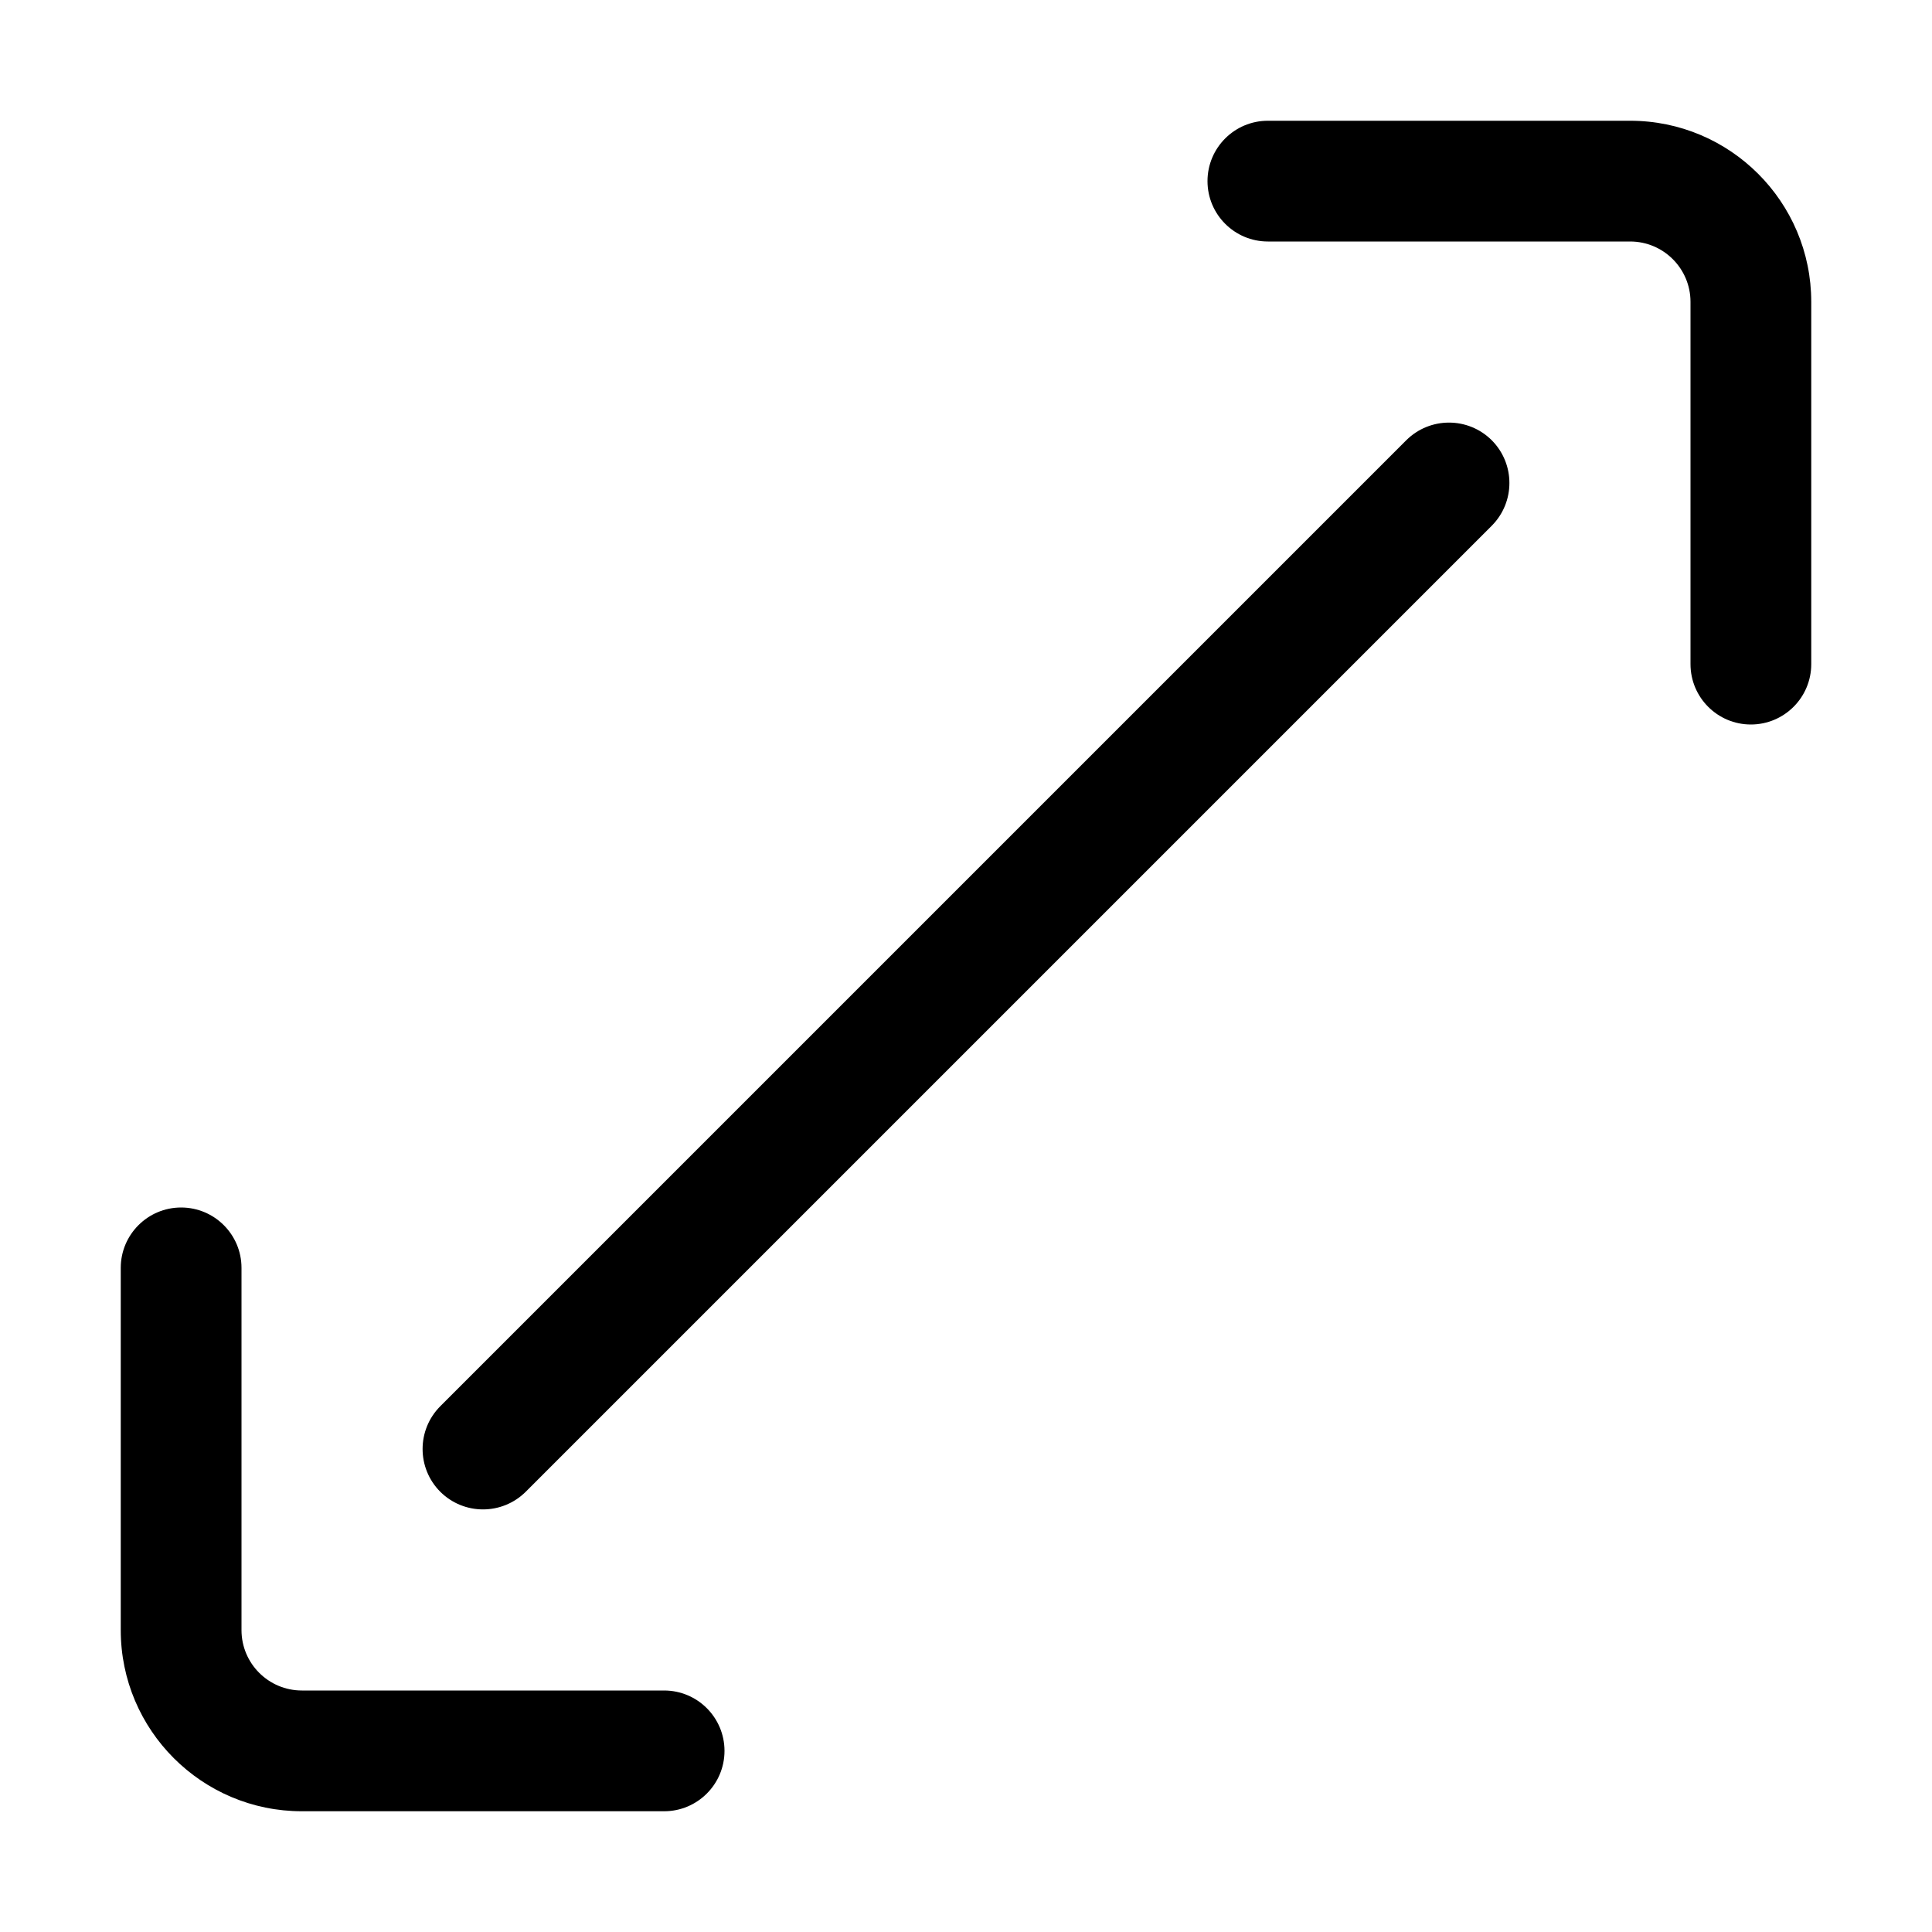
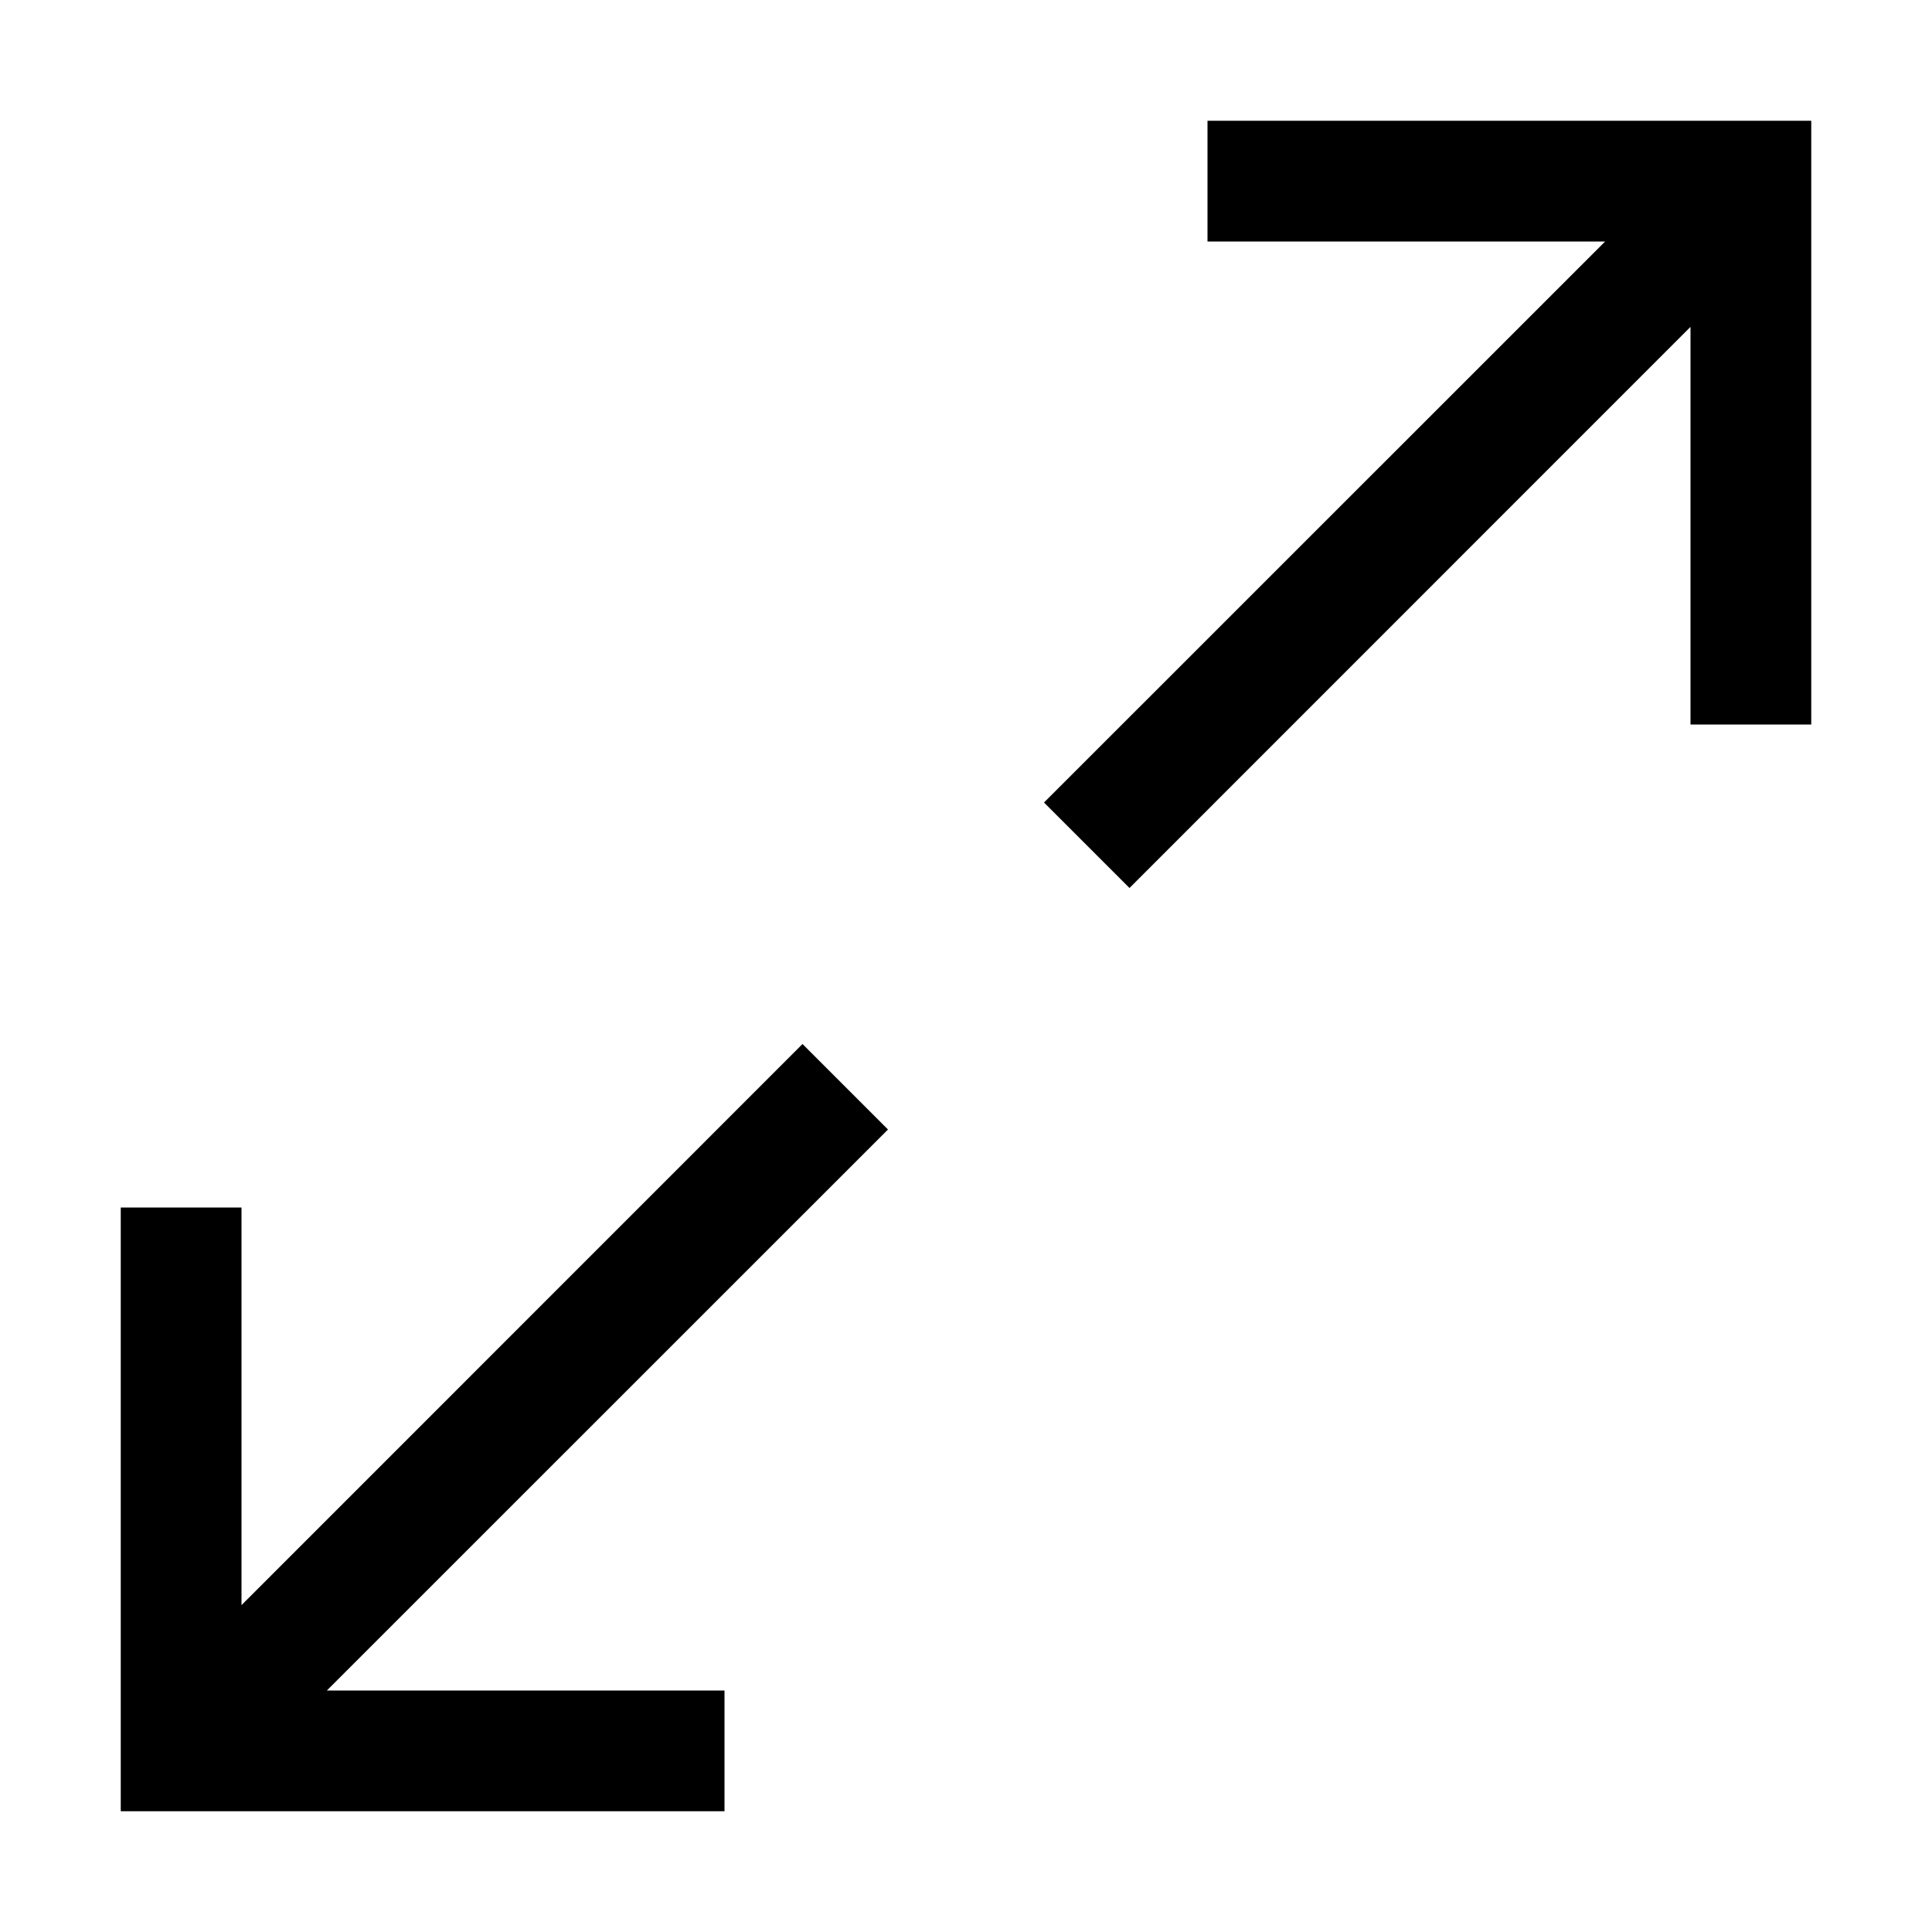
<svg xmlns="http://www.w3.org/2000/svg" width="16" height="16" viewBox="0 0 16 16">
-   <path fill-rule="evenodd" d="M4.354,12.354 L12.354,4.354 C12.549,4.158 12.549,3.842 12.354,3.646 C12.158,3.451 11.842,3.451 11.646,3.646 L3.646,11.646 C3.451,11.842 3.451,12.158 3.646,12.354 C3.842,12.549 4.158,12.549 4.354,12.354 Z M1,10.5 C1,10.224 1.224,10 1.5,10 C1.776,10 2,10.224 2,10.5 L2,13.5 C2,13.776 2.224,14 2.5,14 L5.5,14 C5.776,14 6,14.224 6,14.5 C6,14.776 5.776,15 5.5,15 L2.5,15 C1.672,15 1,14.328 1,13.5 L1,10.5 Z M15,5.5 C15,5.776 14.776,6 14.5,6 C14.224,6 14,5.776 14,5.5 L14,2.5 C14,2.224 13.776,2 13.5,2 L10.5,2 C10.224,2 10,1.776 10,1.5 C10,1.224 10.224,1 10.5,1 L13.5,1 C14.328,1 15,1.672 15,2.5 L15,5.5 Z" />
+   <path d="M13.293 2H10V1h5v5h-1V2.707L9.354 7.354l-.708-.708L13.293 2Z" />
+   <path fill-rule="evenodd" d="M2.707 14H6v1H1v-5h1v3.293l4.646-4.647.708.708L2.707 14Z" clip-rule="evenodd" />
</svg>
